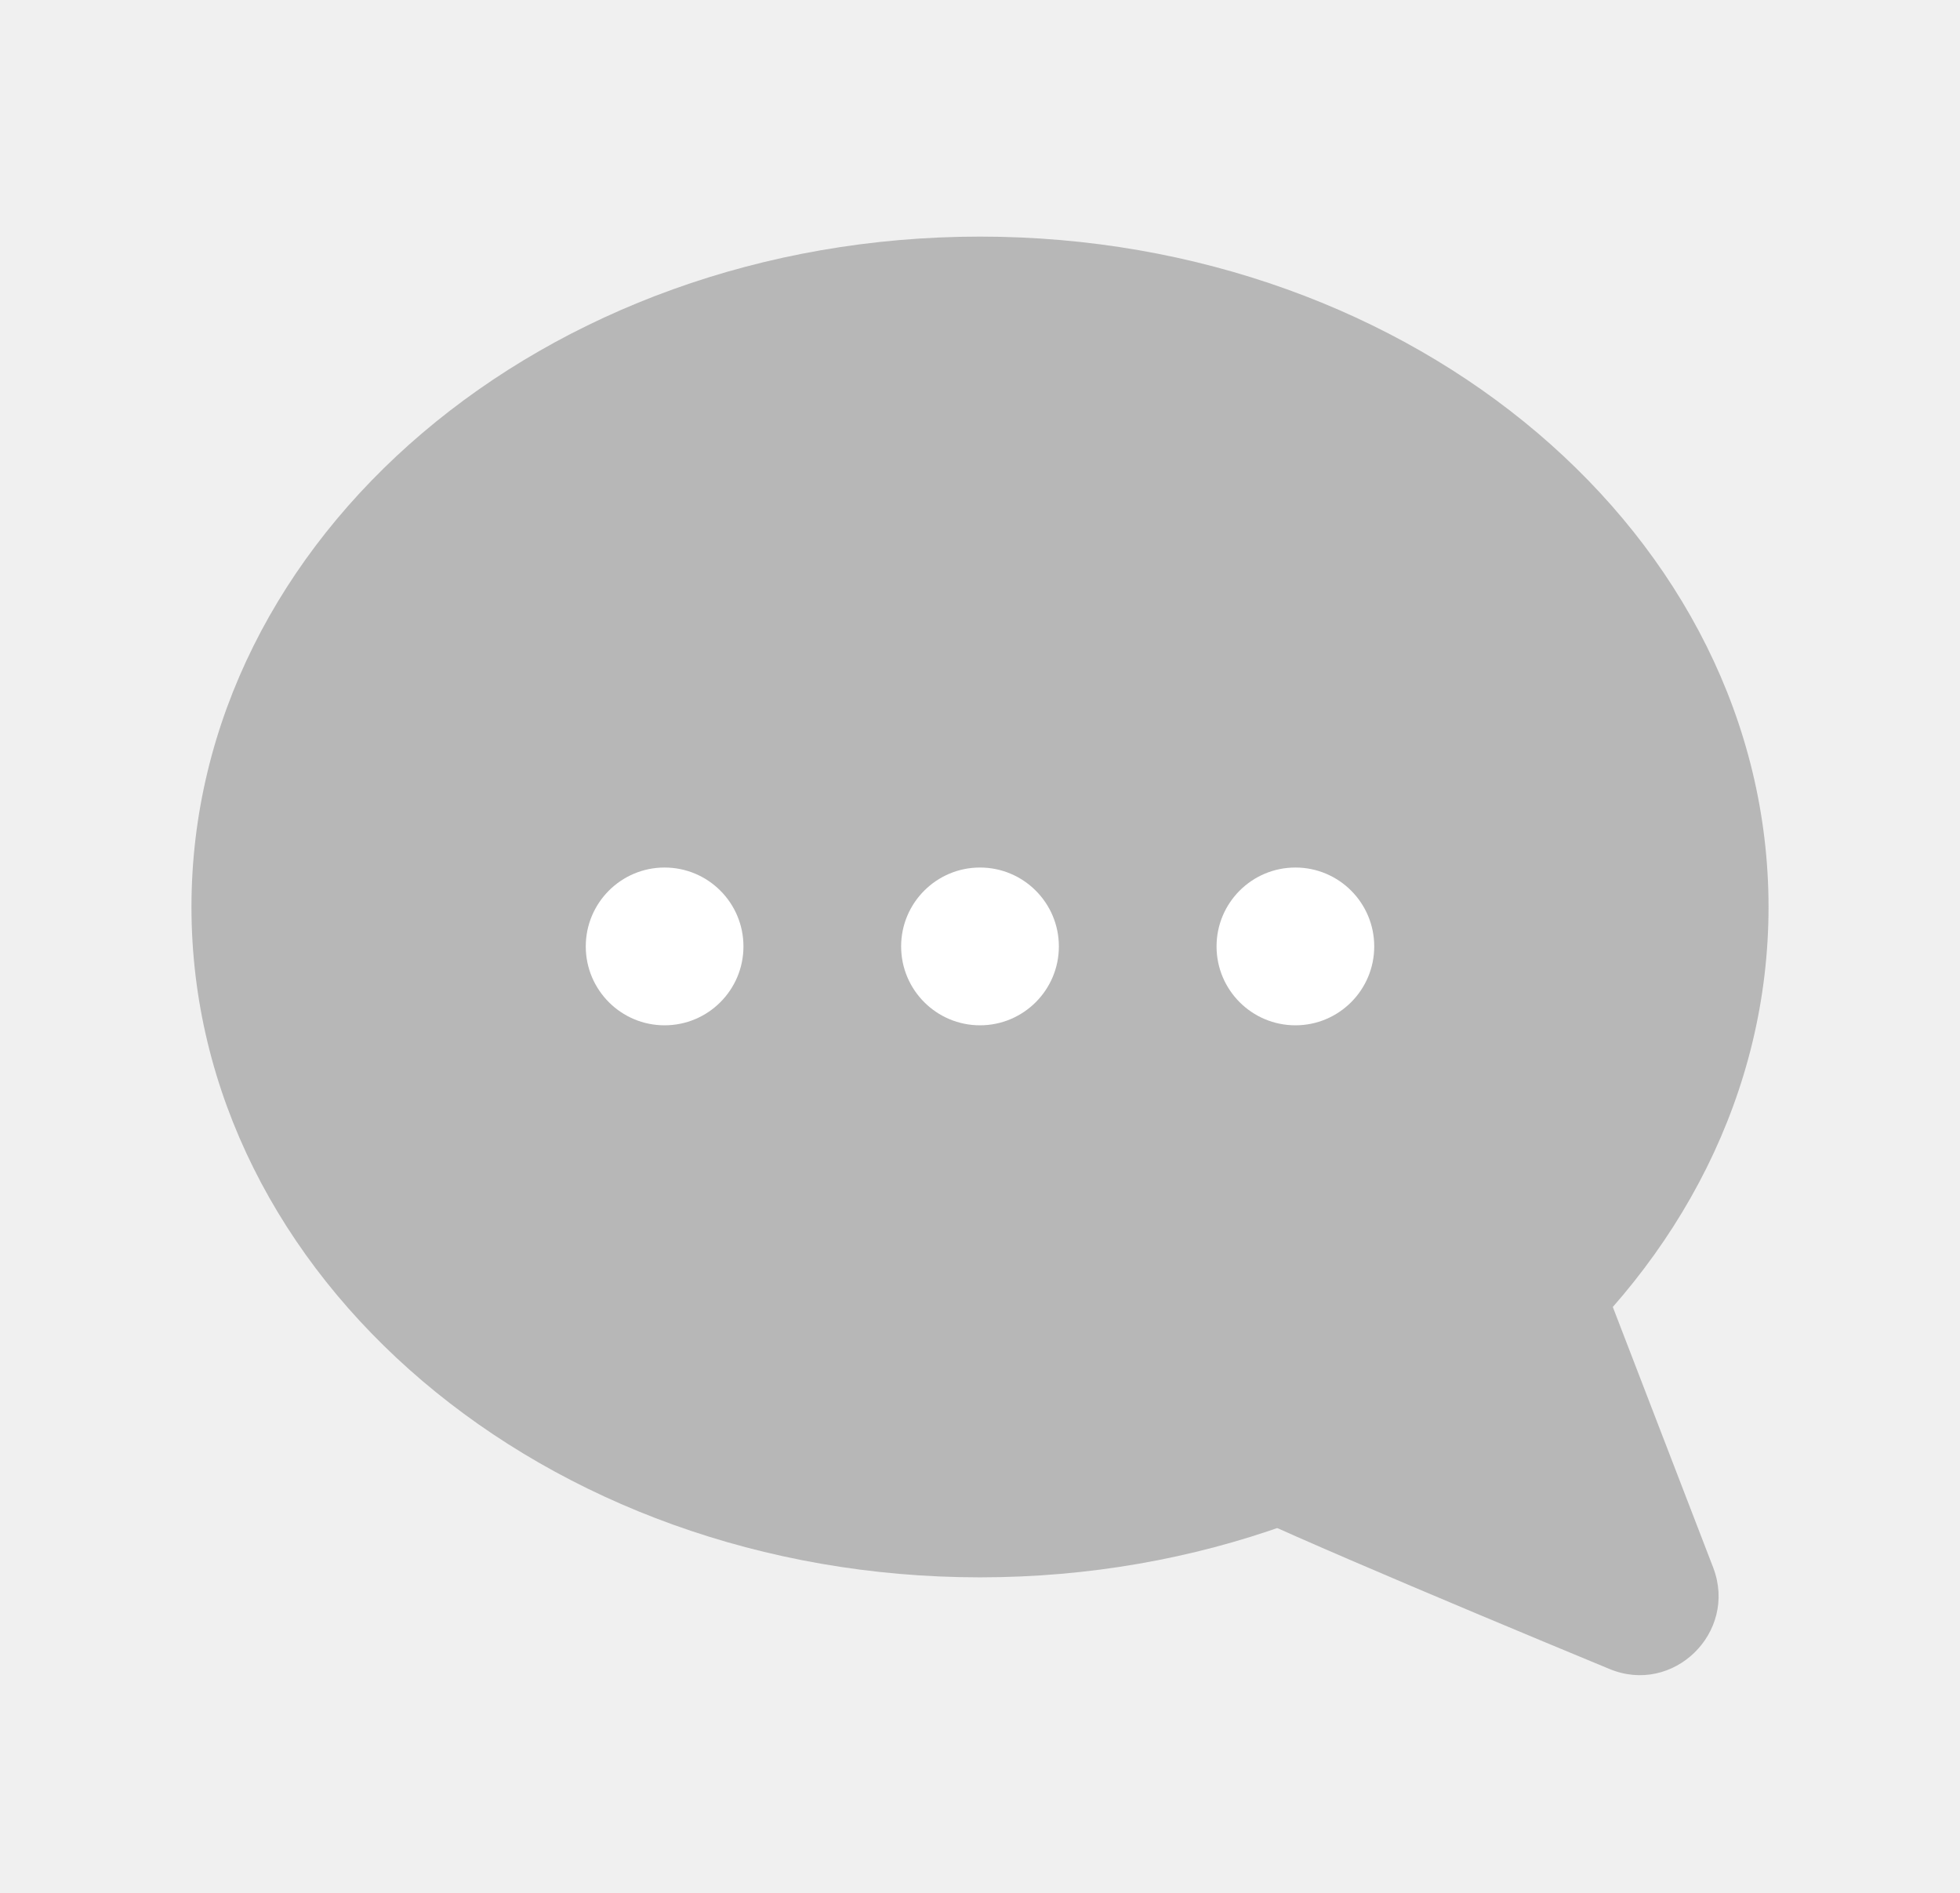
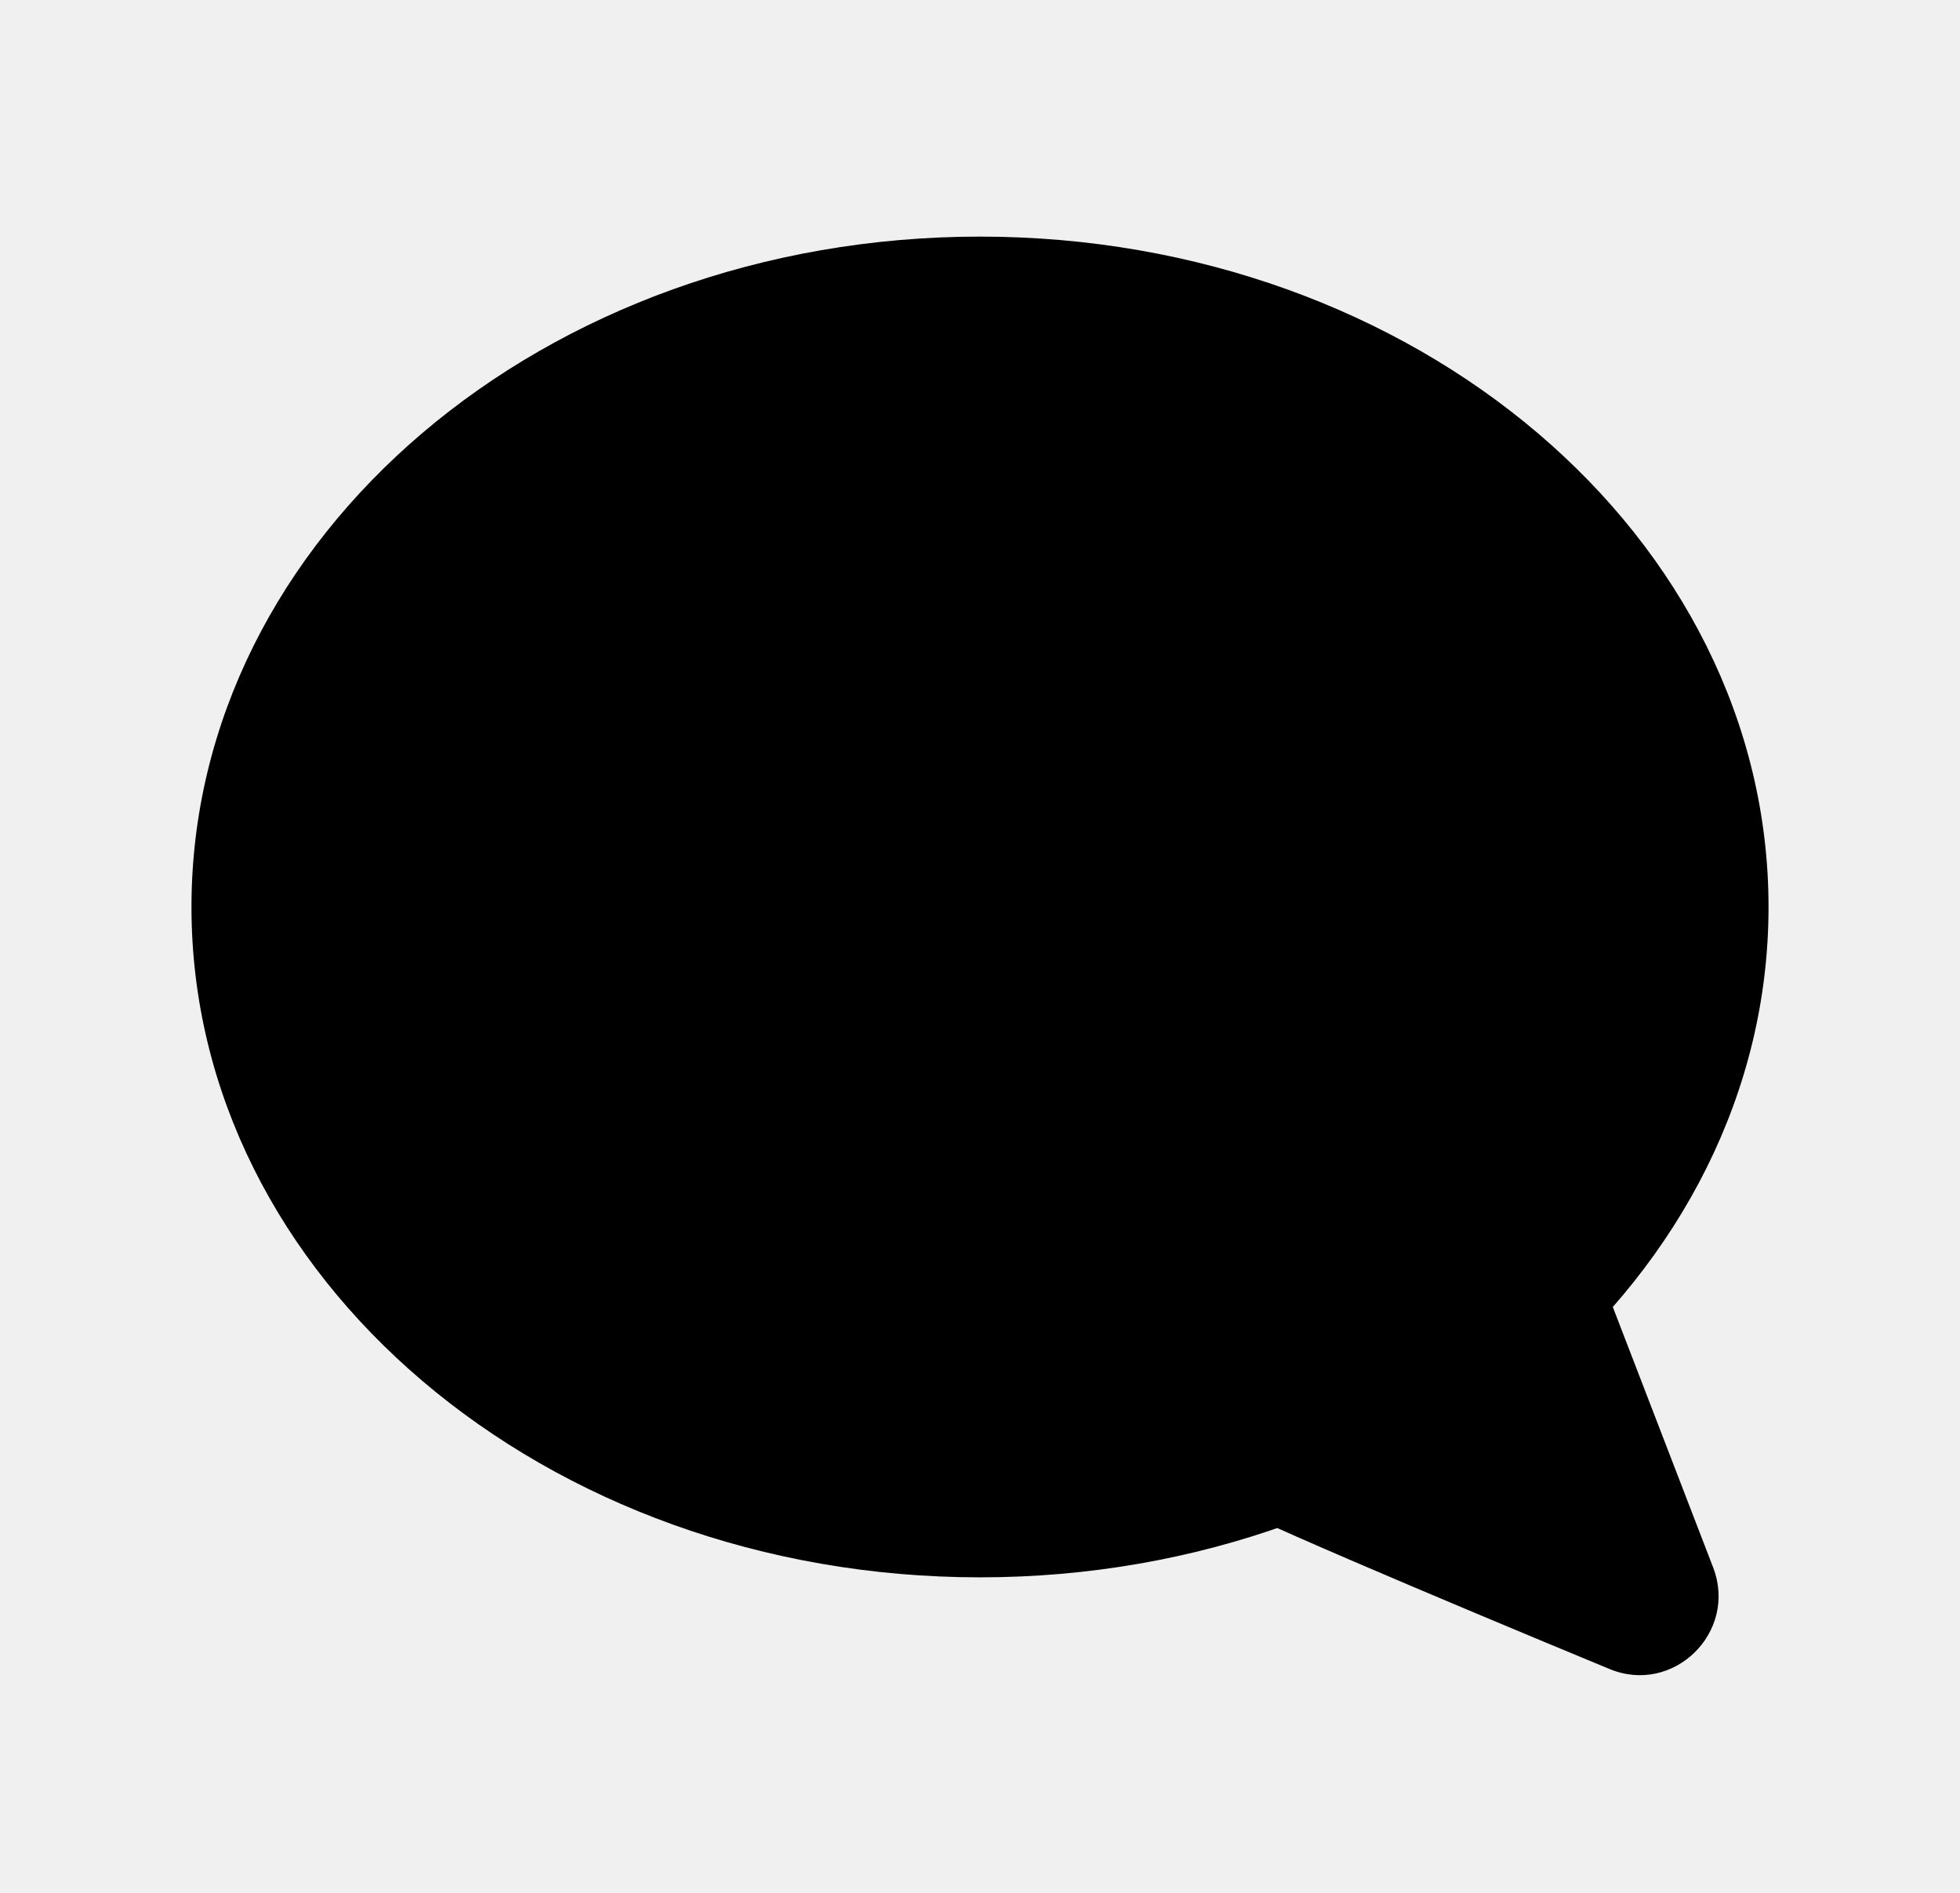
<svg xmlns="http://www.w3.org/2000/svg" width="29" height="28" viewBox="0 0 29 28" fill="none">
  <g clip-path="url(#clip0_280_4327)">
-     <path d="M14.5 23.333C20.943 23.333 26.167 18.893 26.167 13.417C26.167 7.94 20.943 3.5 14.5 3.5C8.057 3.5 2.833 7.94 2.833 13.417C2.833 18.893 8.057 23.333 14.5 23.333Z" fill="#B7B7B7" />
-     <path d="M18.152 22.225C17.93 22.225 21.325 23.66 23.81 24.687C24.755 25.083 25.712 24.15 25.35 23.193L23.017 17.138L18.152 22.237V22.225Z" fill="#B7B7B7" />
+     <path d="M14.5 23.333C20.943 23.333 26.167 18.893 26.167 13.417C26.167 7.94 20.943 3.5 14.5 3.5C8.057 3.5 2.833 7.94 2.833 13.417C2.833 18.893 8.057 23.333 14.5 23.333Z" fill="currentColor" />
+     <path d="M18.152 22.225C17.93 22.225 21.325 23.66 23.81 24.687C24.755 25.083 25.712 24.15 25.35 23.193L23.017 17.138L18.152 22.237V22.225Z" fill="currentColor" />
  </g>
-   <path d="M9.833 15.167C10.478 15.167 11 14.644 11 14C11 13.356 10.478 12.833 9.833 12.833C9.189 12.833 8.667 13.356 8.667 14C8.667 14.644 9.189 15.167 9.833 15.167Z" fill="white" />
-   <path d="M14.5 15.167C15.144 15.167 15.667 14.644 15.667 14C15.667 13.356 15.144 12.833 14.5 12.833C13.856 12.833 13.333 13.356 13.333 14C13.333 14.644 13.856 15.167 14.5 15.167Z" fill="white" />
-   <path d="M19.167 15.167C19.811 15.167 20.333 14.644 20.333 14C20.333 13.356 19.811 12.833 19.167 12.833C18.522 12.833 18 13.356 18 14C18 14.644 18.522 15.167 19.167 15.167Z" fill="white" />
+   <path d="M9.833 15.167C10.478 15.167 11 14.644 11 14C11 13.356 10.478 12.833 9.833 12.833C9.189 12.833 8.667 13.356 8.667 14C8.667 14.644 9.189 15.167 9.833 15.167Z" fill="currentColor" />
+   <path d="M14.5 15.167C15.144 15.167 15.667 14.644 15.667 14C15.667 13.356 15.144 12.833 14.5 12.833C13.856 12.833 13.333 13.356 13.333 14C13.333 14.644 13.856 15.167 14.5 15.167Z" fill="currentColor" />
+   <path d="M19.167 15.167C19.811 15.167 20.333 14.644 20.333 14C20.333 13.356 19.811 12.833 19.167 12.833C18.522 12.833 18 13.356 18 14C18 14.644 18.522 15.167 19.167 15.167Z" fill="currentColor" />
  <defs>
    <clipPath id="clip0_280_4327">
-       <rect width="23.333" height="21.28" fill="white" transform="translate(2.83337 3.5)" />
+       <rect width="23.333" height="21.28" fill="currentColor" transform="translate(2.83337 3.5)" />
    </clipPath>
  </defs>
</svg>
